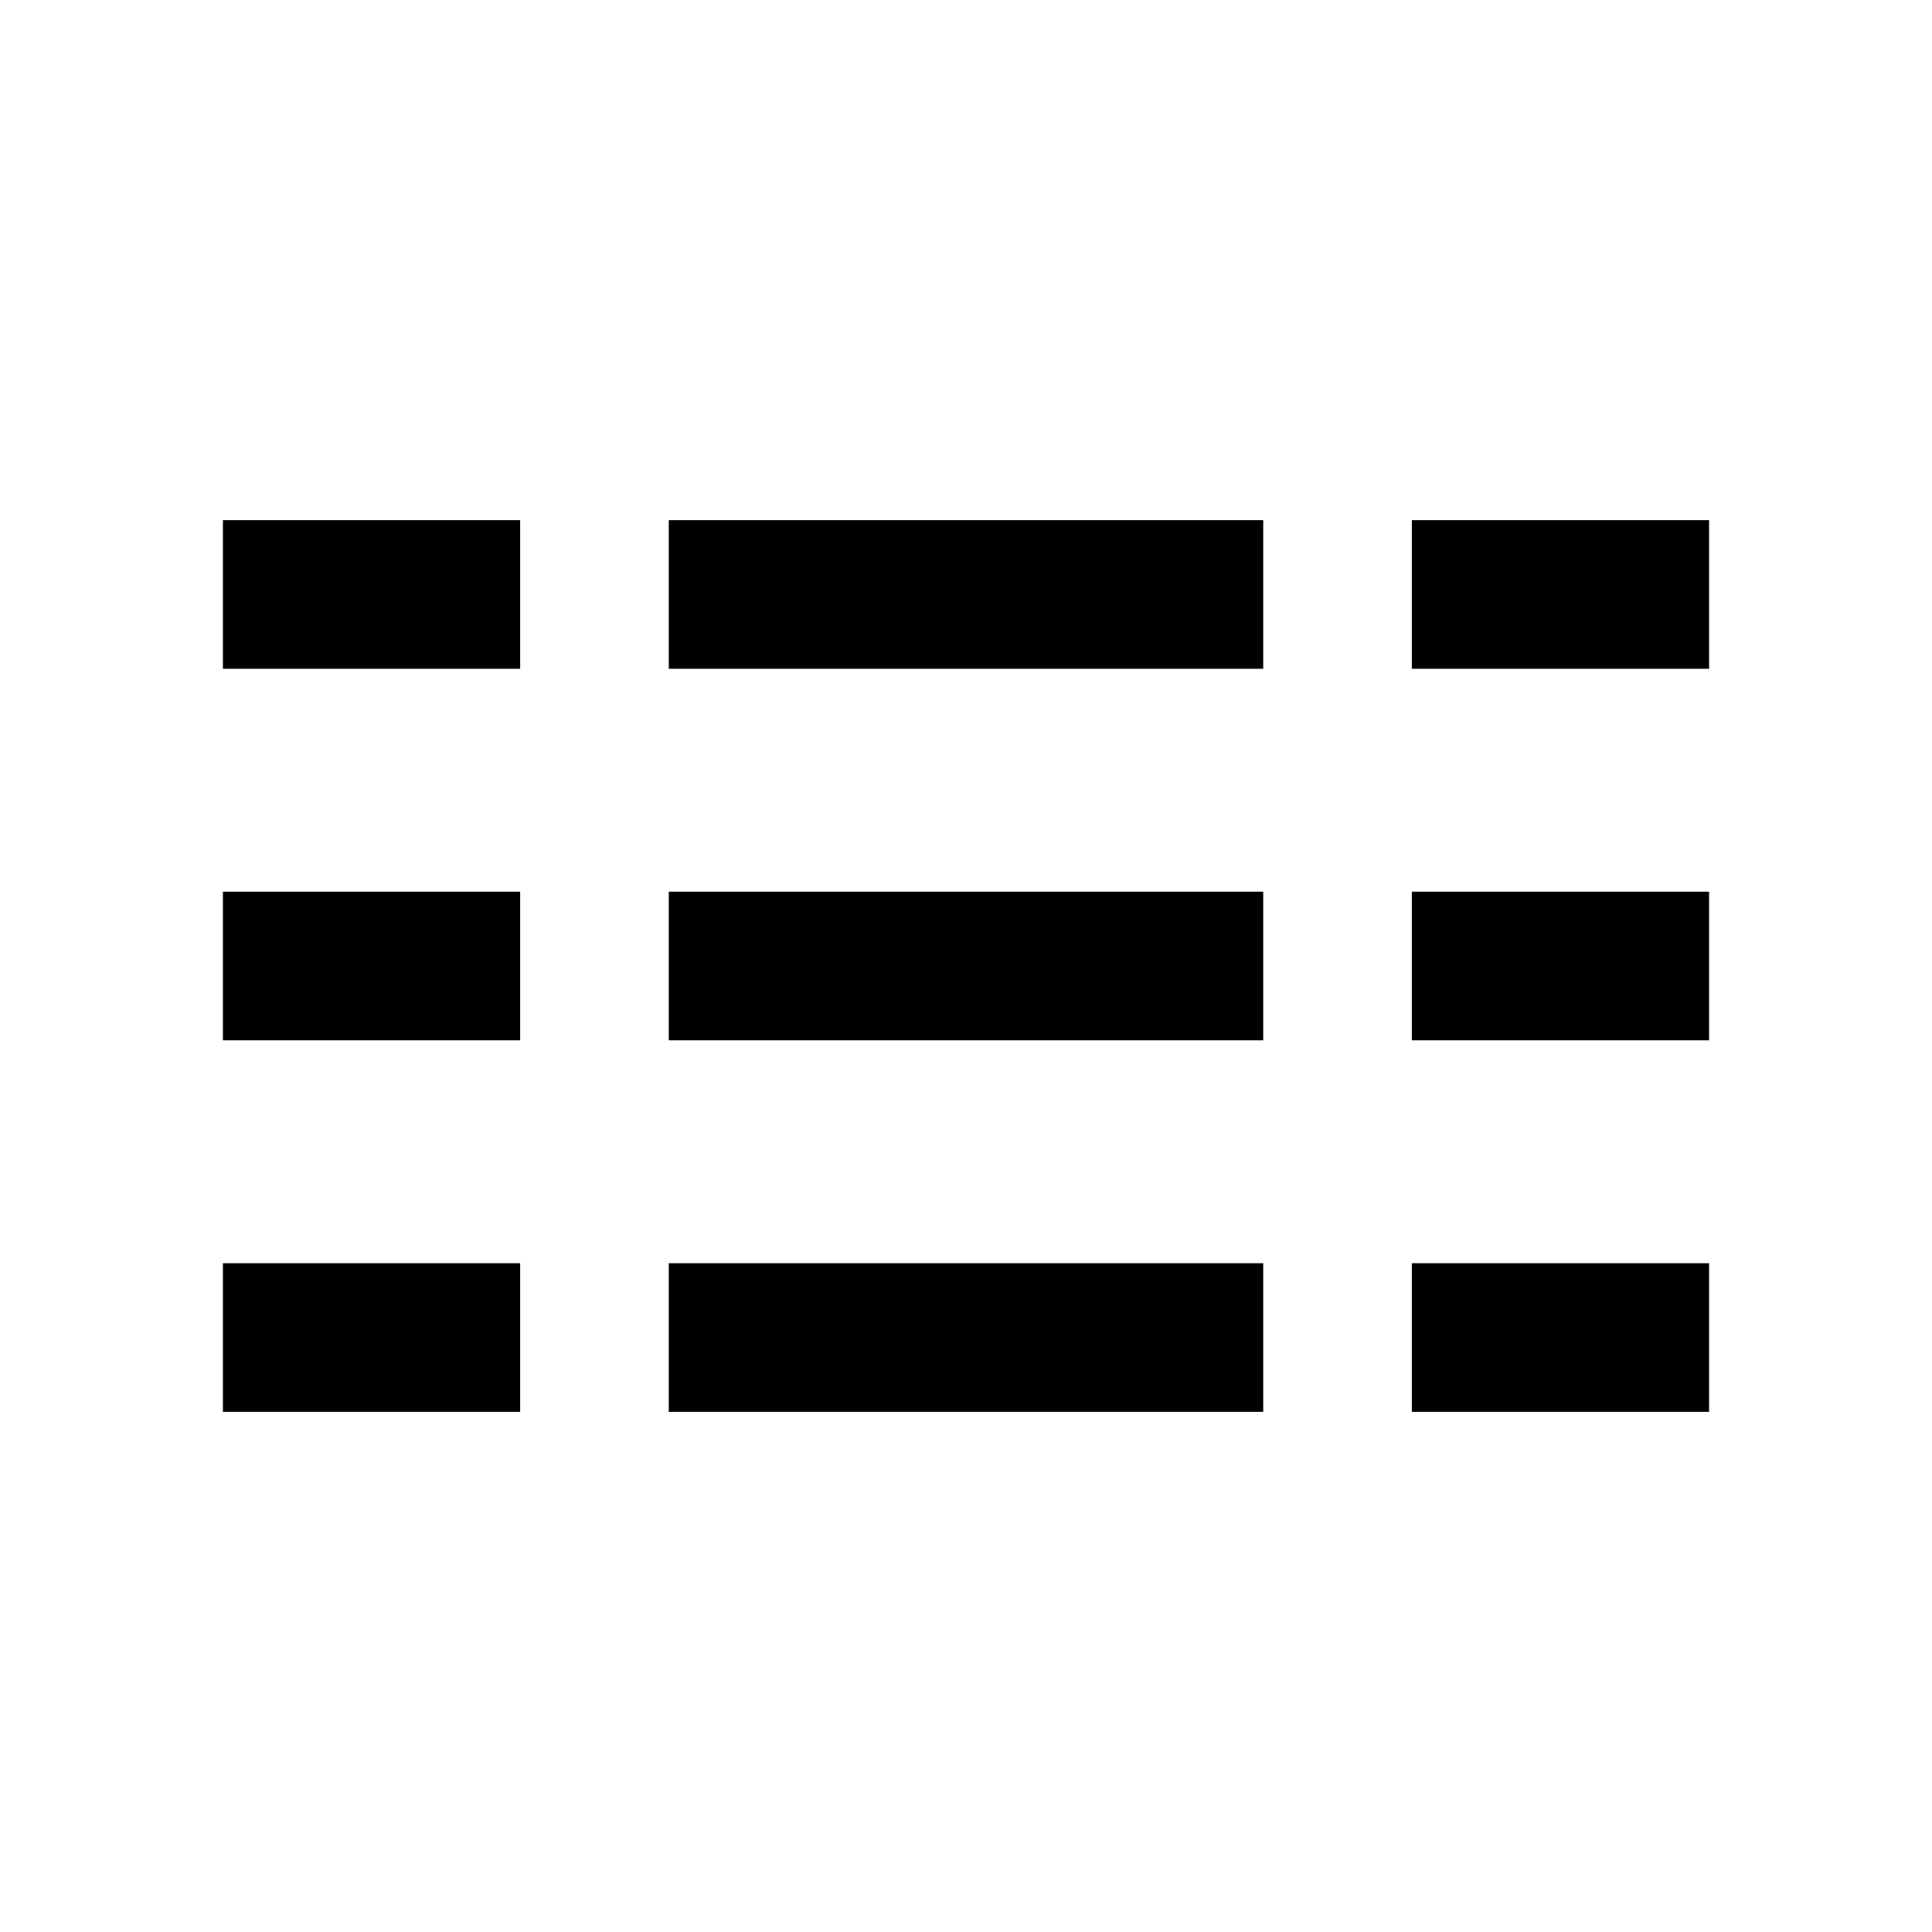
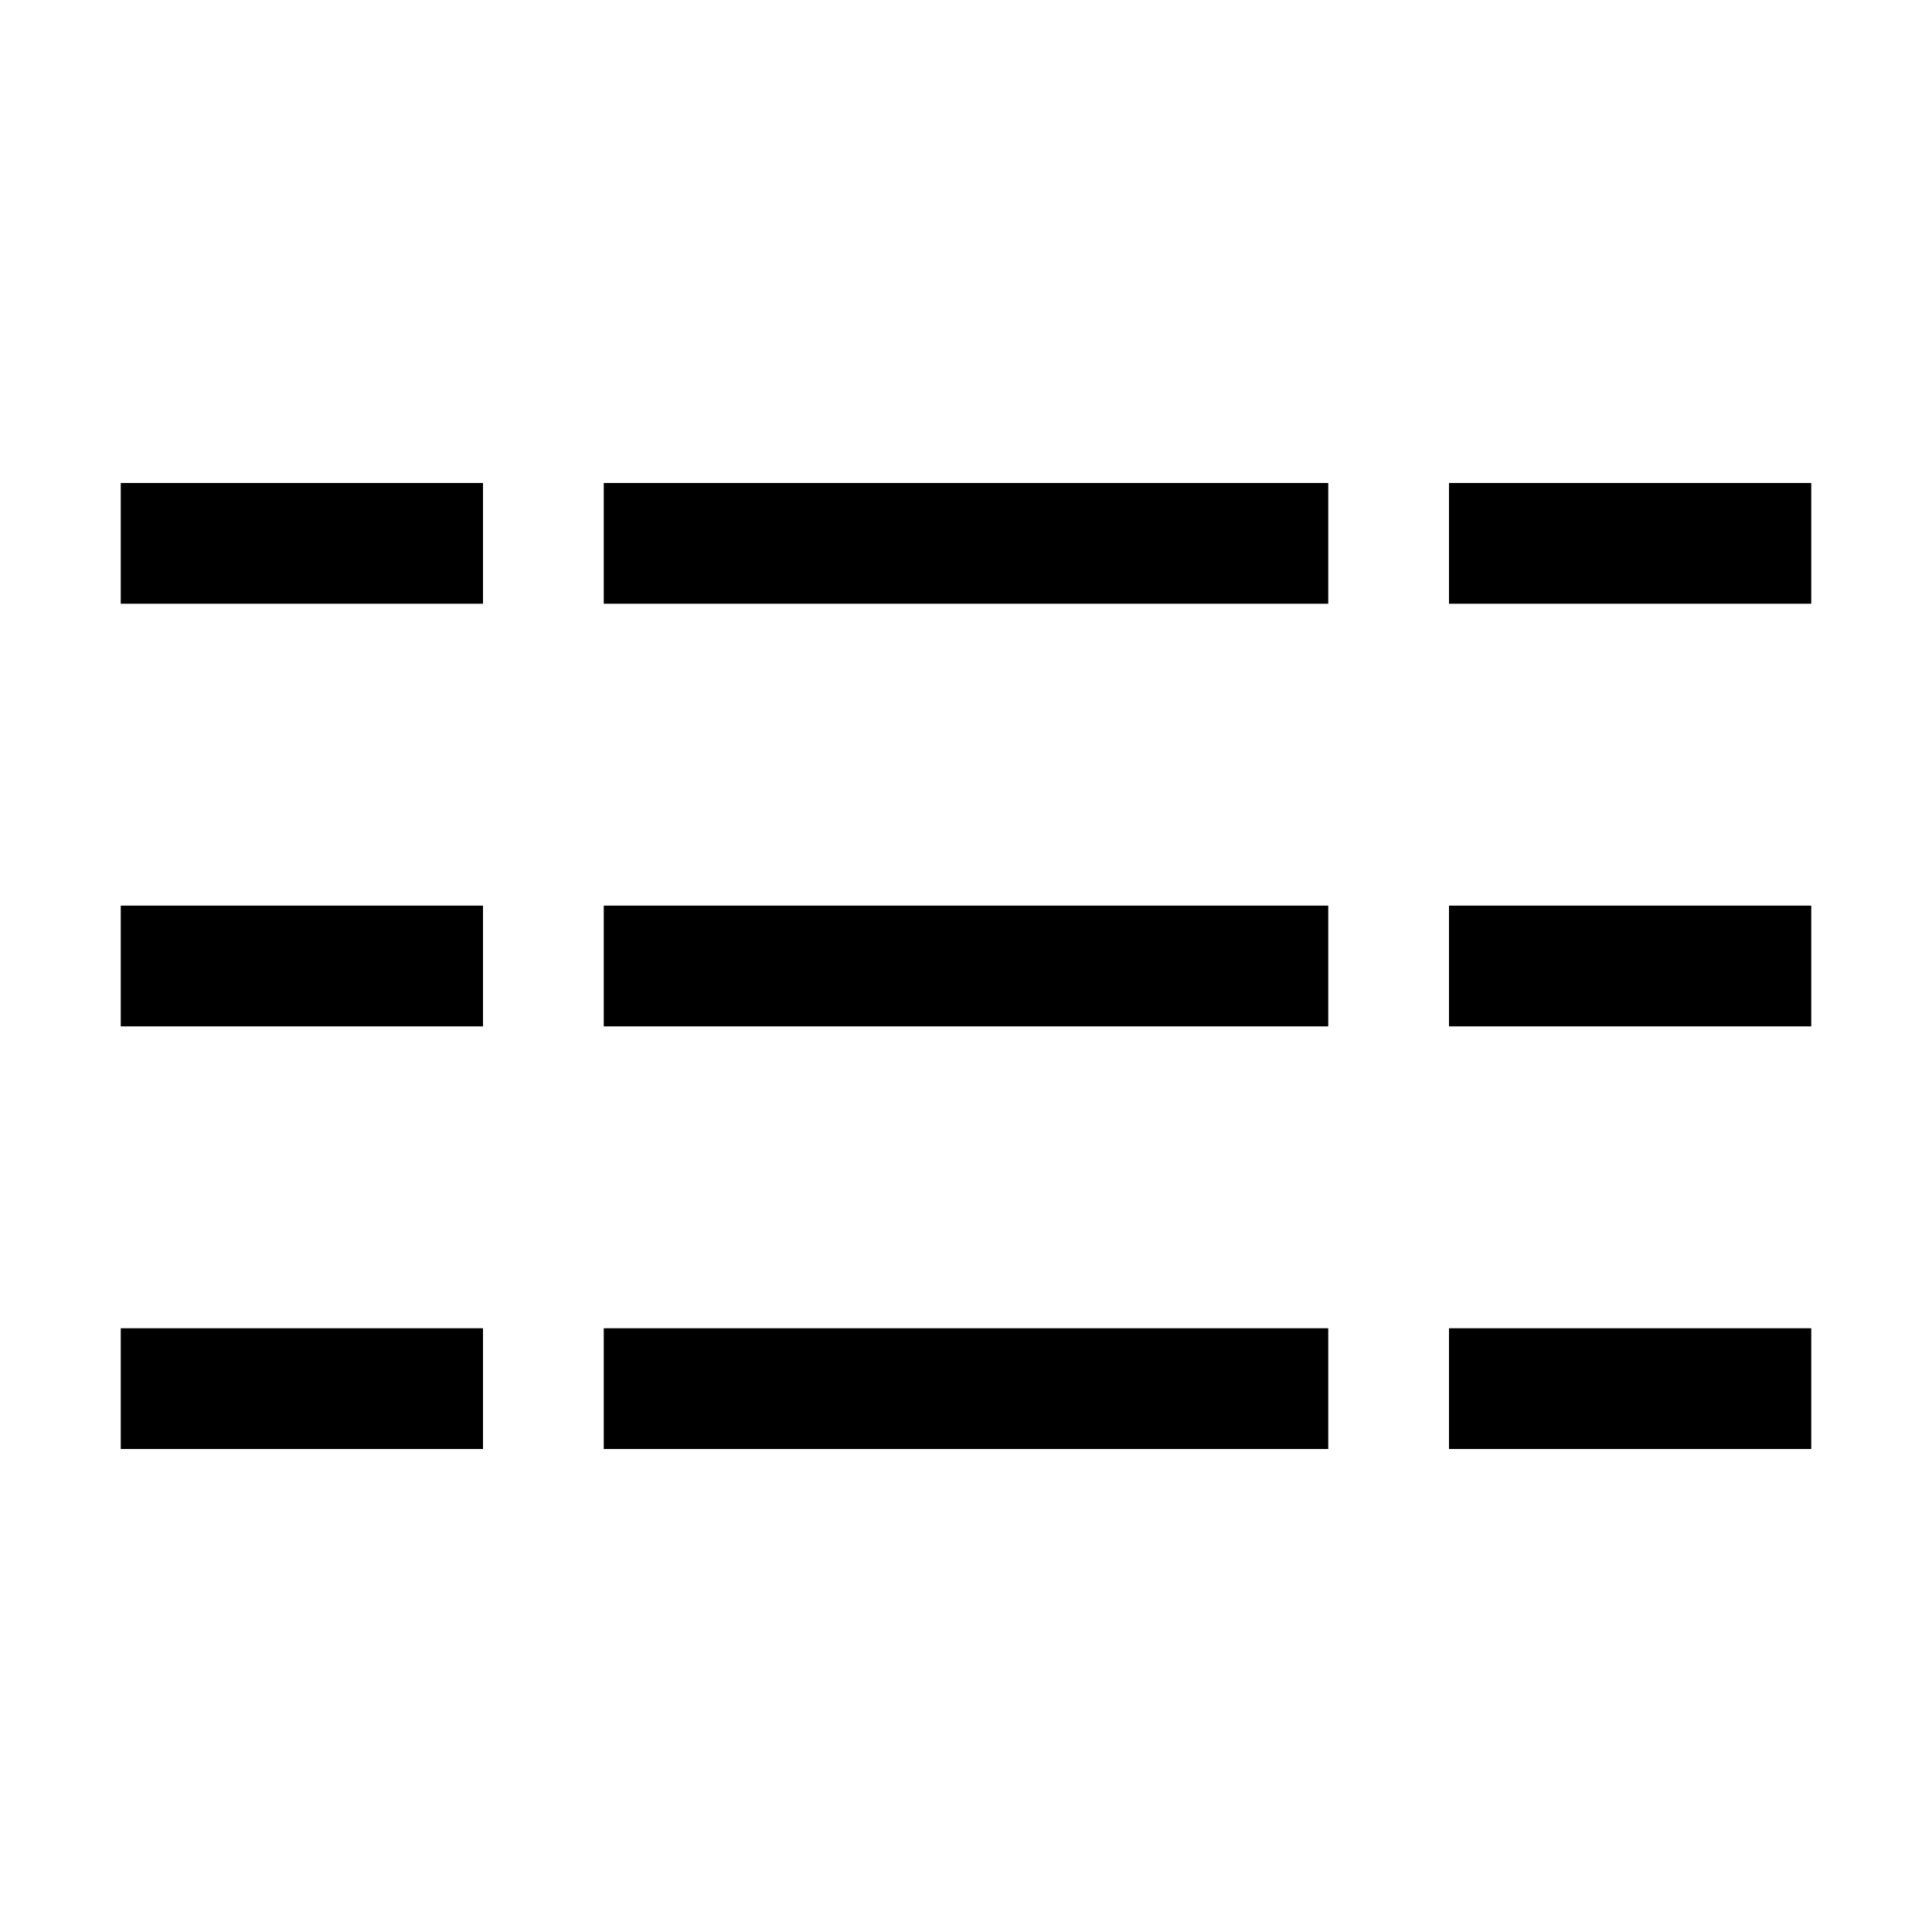
- <svg xmlns="http://www.w3.org/2000/svg" id="Layer_1" data-name="Layer 1" viewBox="0 0 117 117">
-   <rect x="13.5" y="31.5" width="18" height="9" />
-   <rect x="85.5" y="31.5" width="18" height="9" />
-   <rect x="40.5" y="31.5" width="36" height="9" />
-   <rect x="13.5" y="54" width="18" height="9" />
-   <rect x="40.5" y="54" width="36" height="9" />
-   <rect x="85.5" y="54" width="18" height="9" />
-   <rect x="13.5" y="76.5" width="18" height="9" />
-   <rect x="40.5" y="76.5" width="36" height="9" />
-   <rect x="85.5" y="76.5" width="18" height="9" />
+ <svg xmlns="http://www.w3.org/2000/svg" id="Layer_1" data-name="Layer 1" viewBox="0 0 144 144">
+   <rect x="9" y="36" width="27" height="9" />
+   <rect x="108" y="36" width="27" height="9" />
+   <rect x="45" y="36" width="54" height="9" />
+   <rect x="9" y="67.5" width="27" height="9" />
+   <rect x="45" y="67.5" width="54" height="9" />
+   <rect x="108" y="67.5" width="27" height="9" />
+   <rect x="9" y="99" width="27" height="9" />
+   <rect x="45" y="99" width="54" height="9" />
+   <rect x="108" y="99" width="27" height="9" />
</svg>
